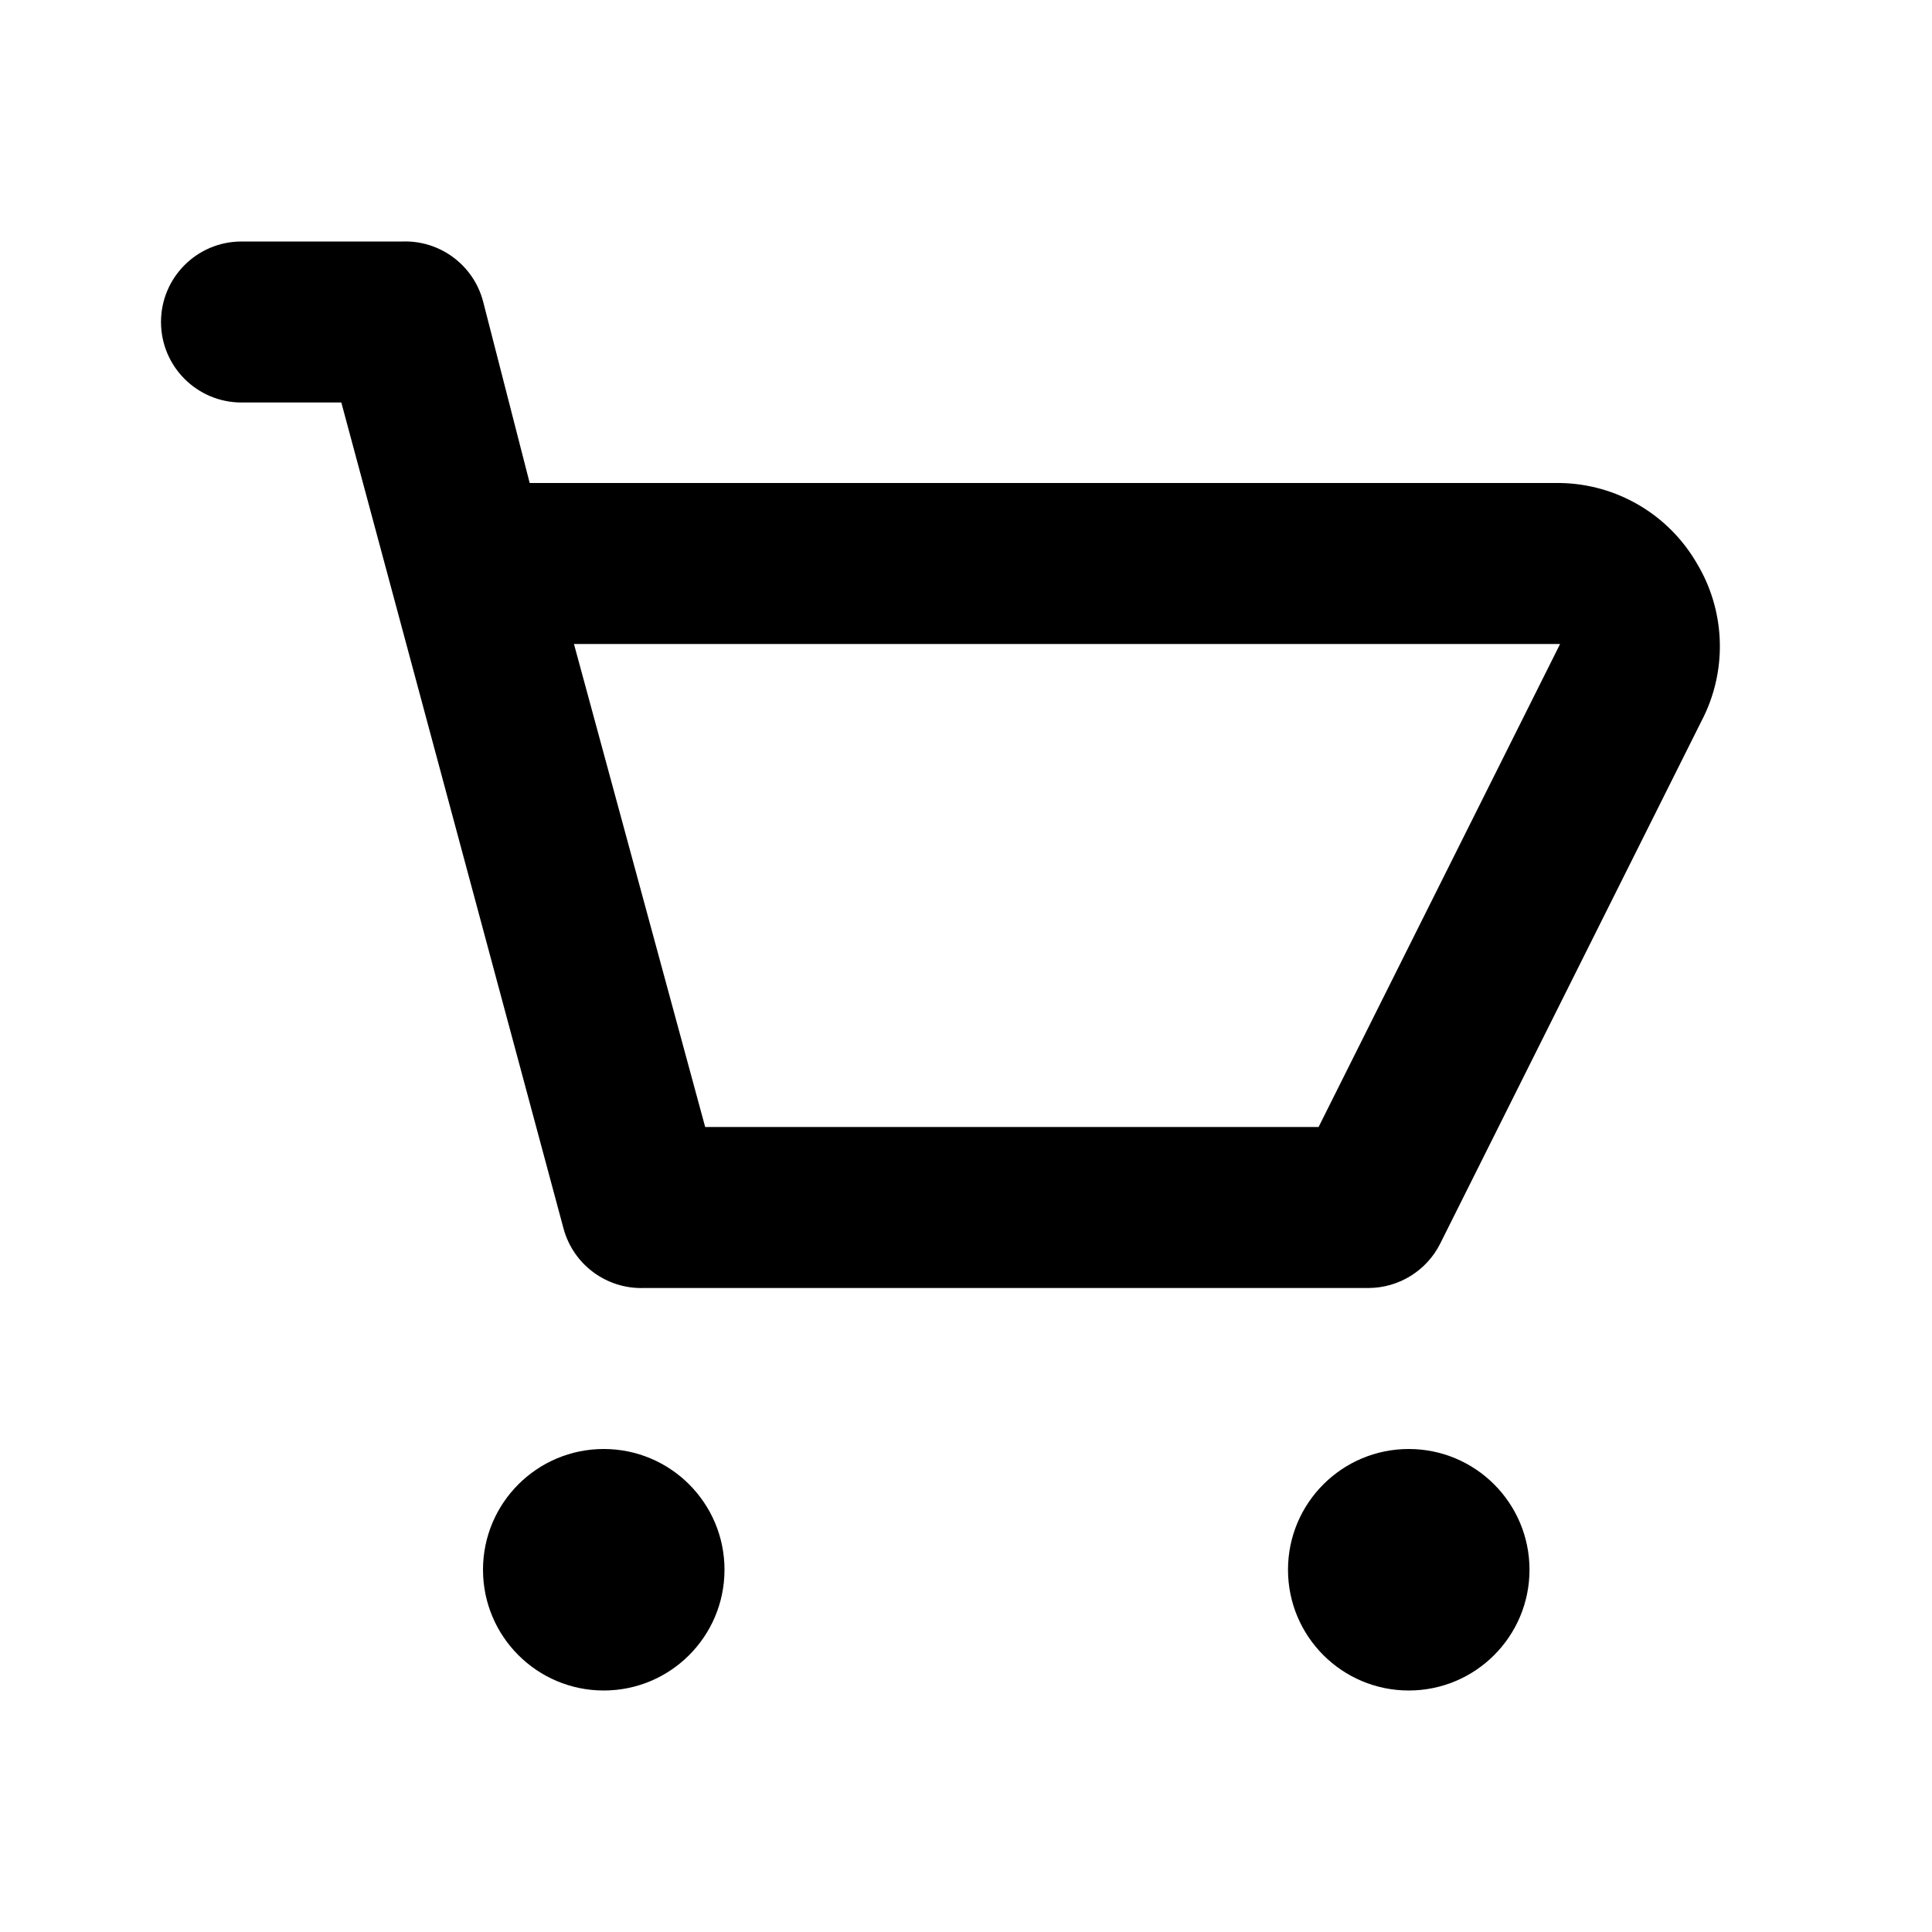
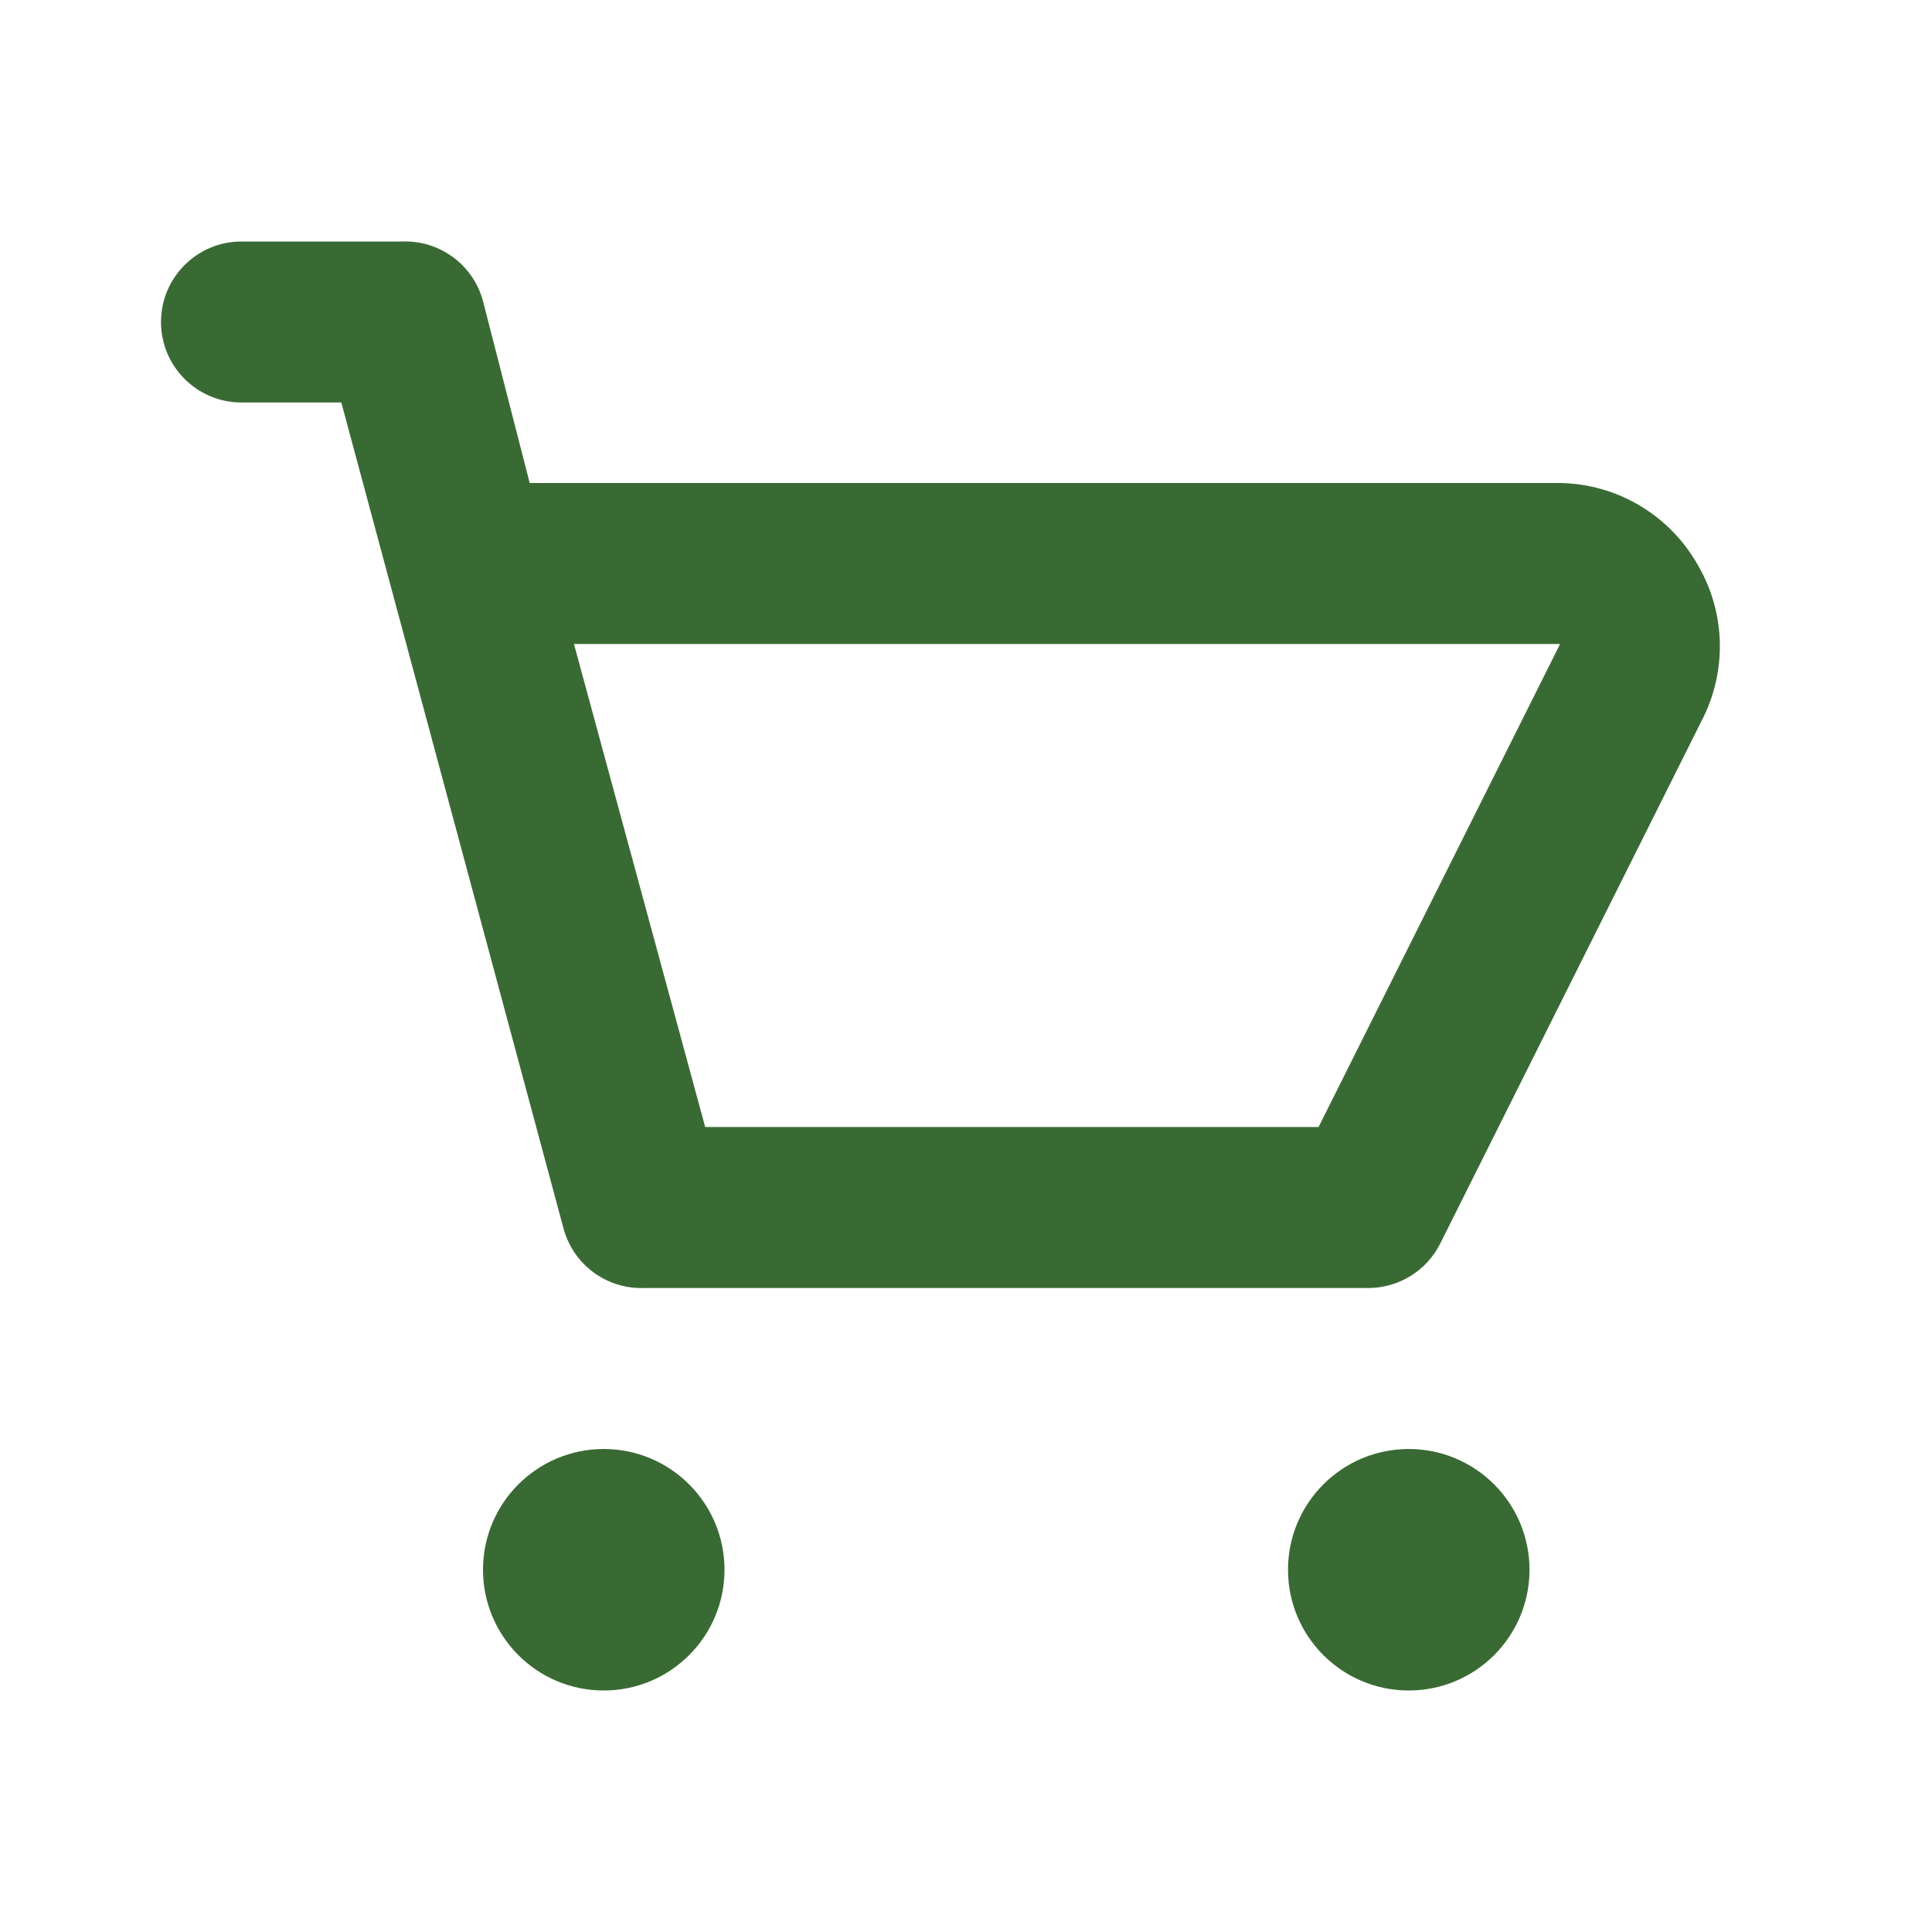
- <svg xmlns="http://www.w3.org/2000/svg" fill="#000000" width="32px" height="32px" viewBox="0 0 24 24">
+ <svg xmlns="http://www.w3.org/2000/svg" fill="#3a6a34" width="40px" height="40px" viewBox="0 0 24 24">
  <g data-name="Layer 2">
    <g data-name="shopping-cart">
      <rect width="24" height="24" opacity="0" />
      <path d="M21.08 7a2 2 0 0 0-1.7-1H6.58L6 3.74A1 1 0 0 0 5 3H3a1 1 0 0 0 0 2h1.24L7 15.26A1 1 0 0 0 8 16h9a1 1 0 0 0 .89-.55l3.28-6.56A2 2 0 0 0 21.08 7zm-4.7 7H8.76L7.13 8h12.25z" />
      <circle cx="7.5" cy="19.5" r="1.5" />
      <circle cx="17.5" cy="19.5" r="1.5" />
    </g>
  </g>
</svg>
